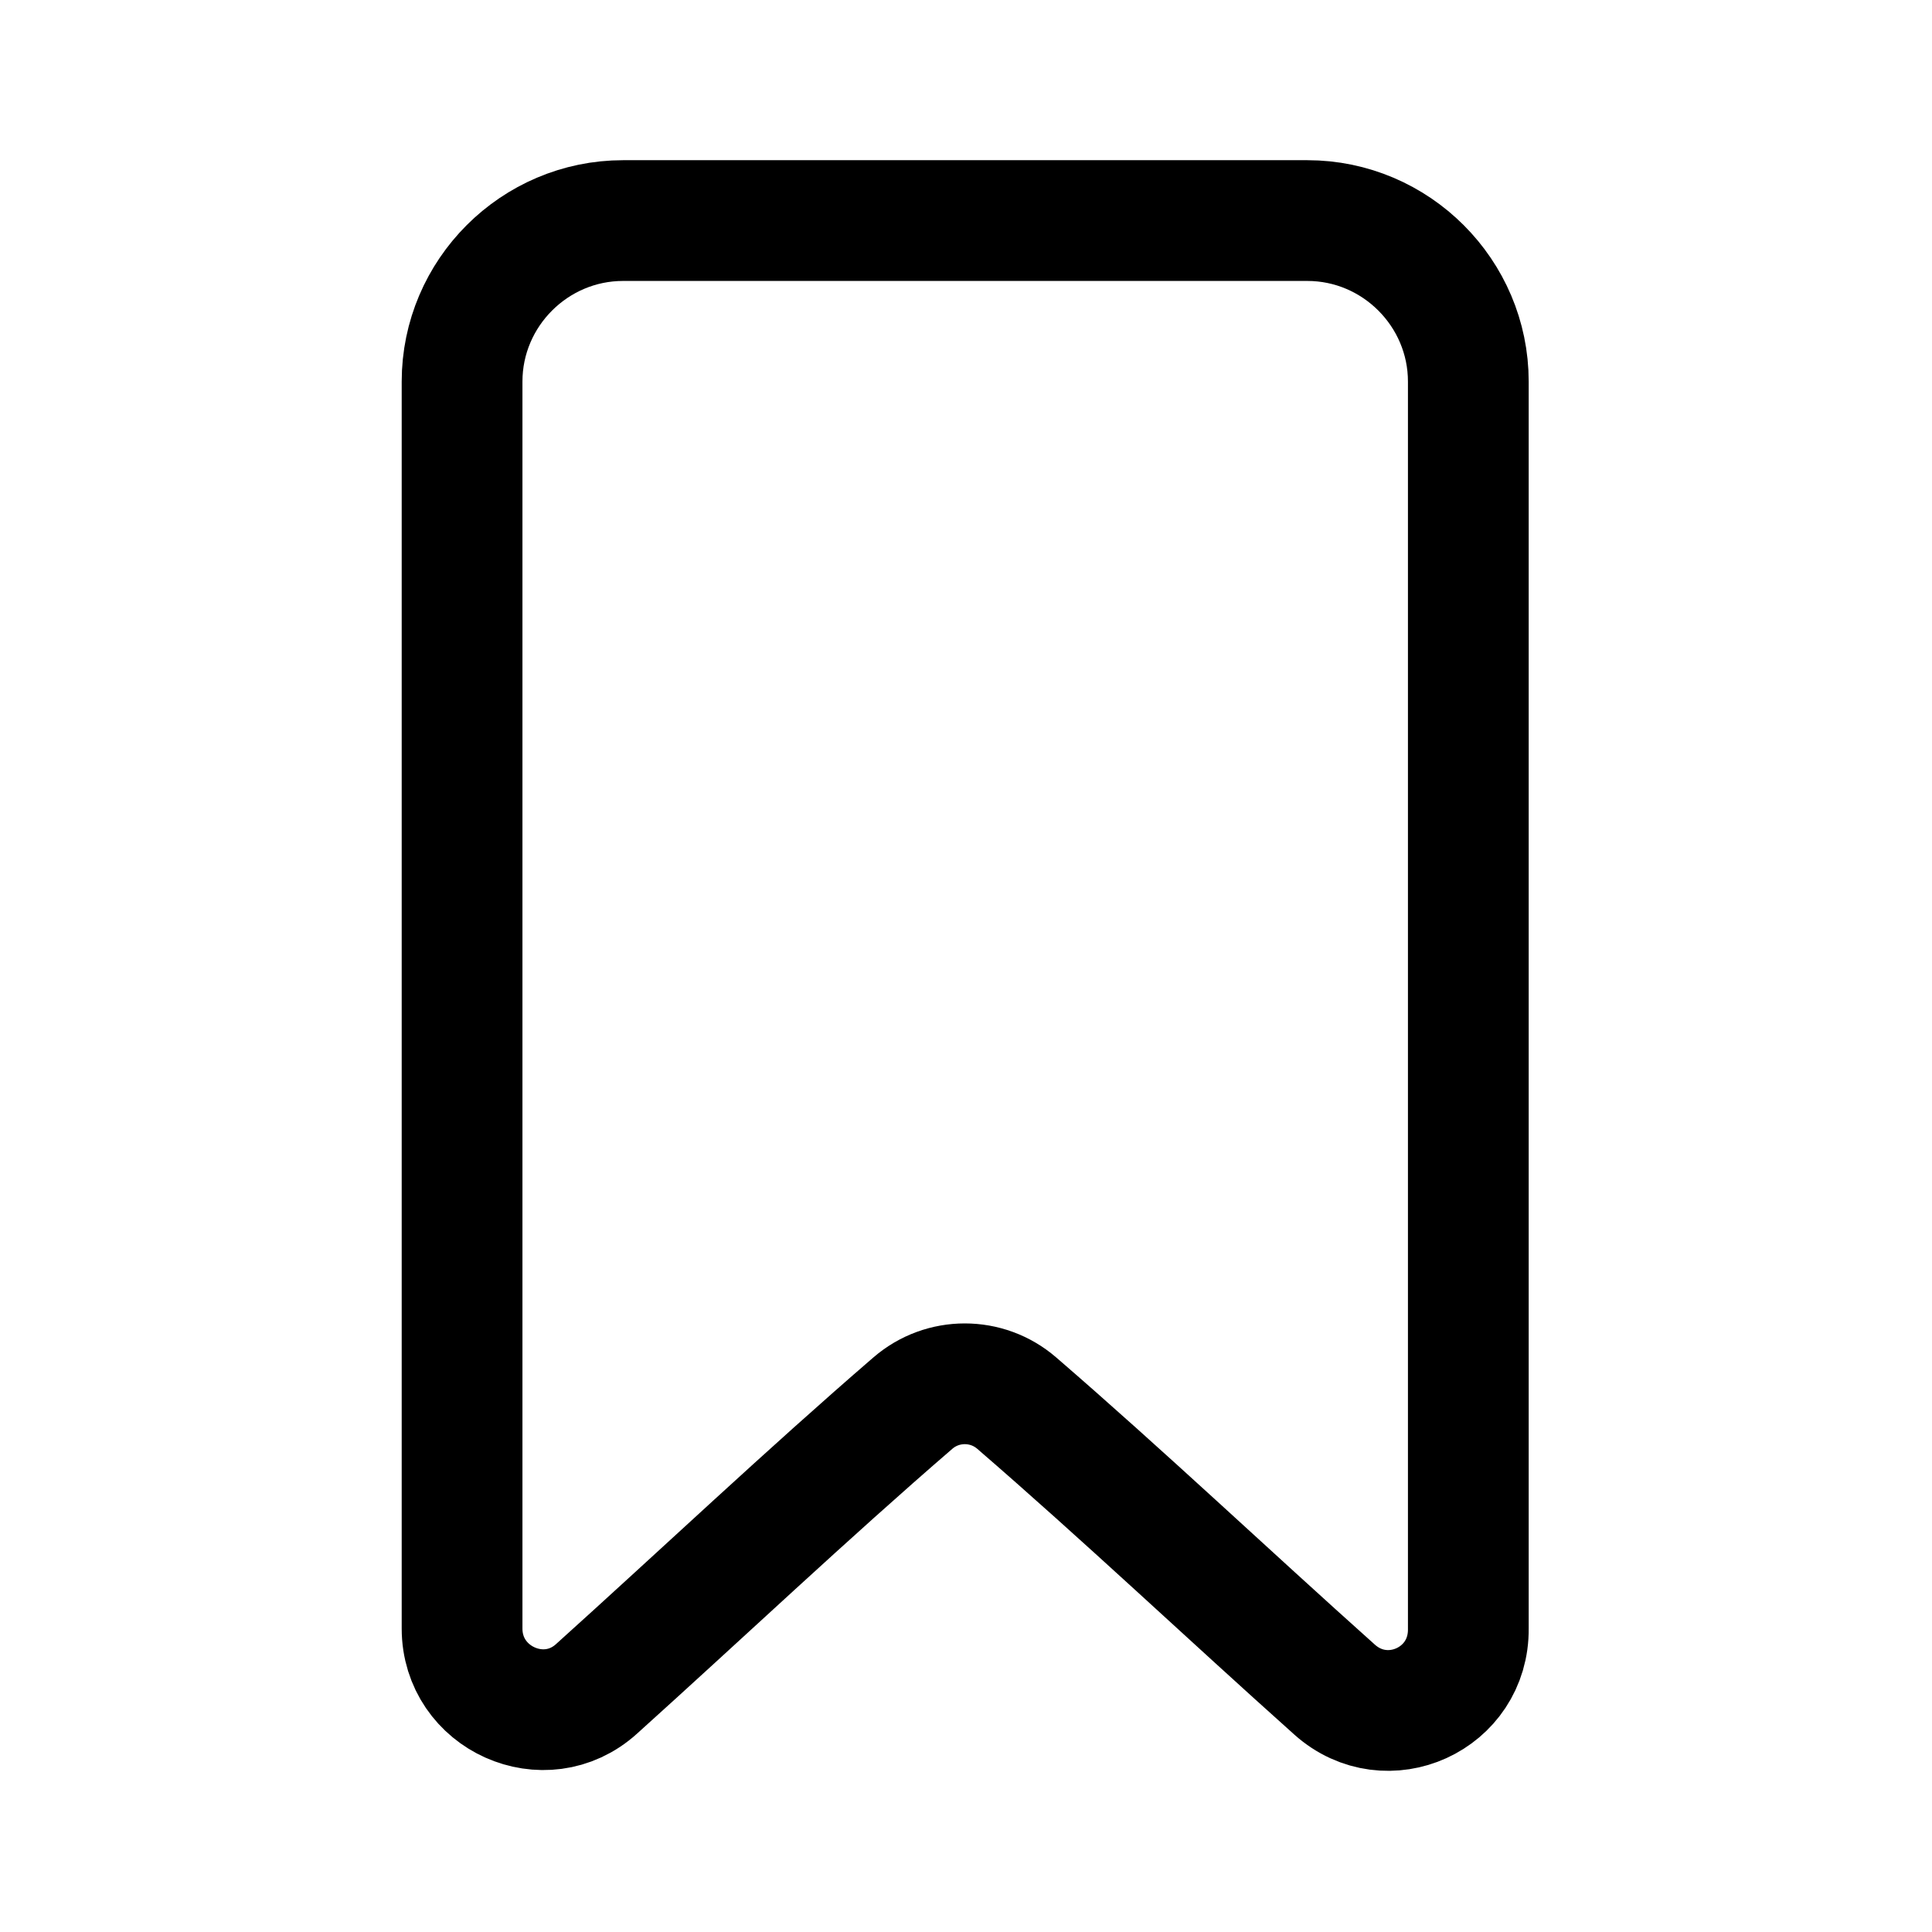
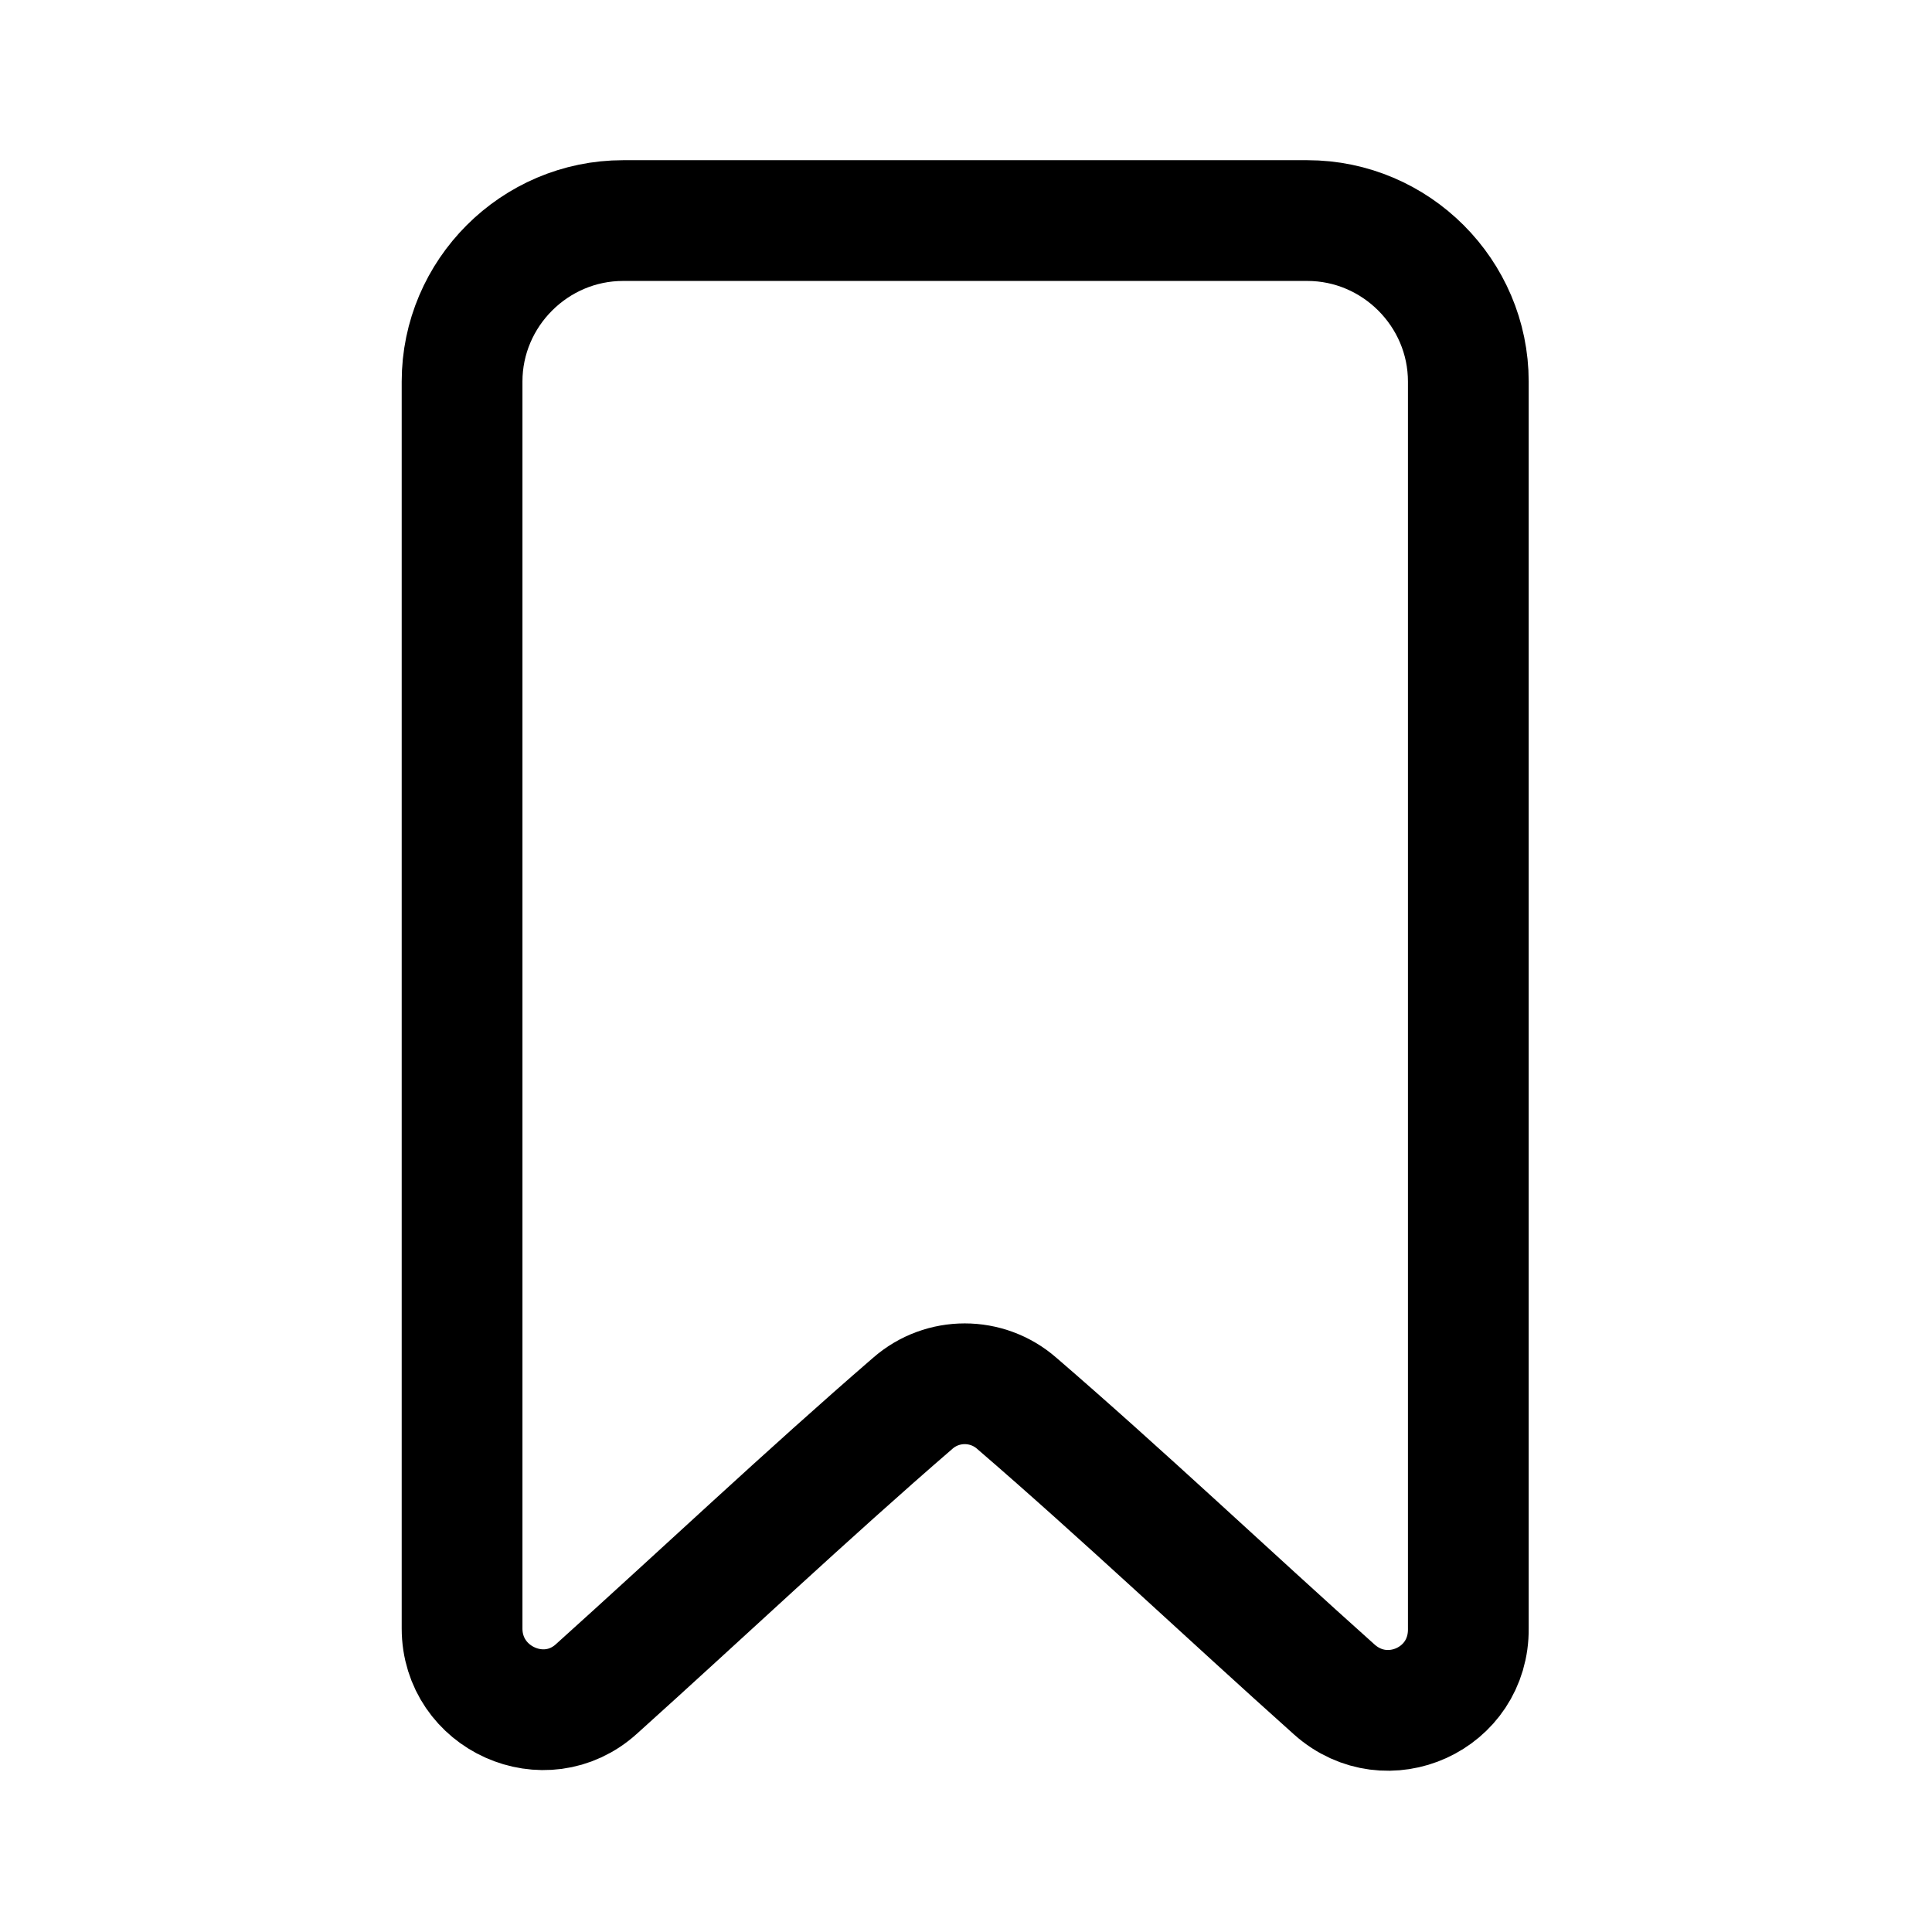
- <svg xmlns="http://www.w3.org/2000/svg" width="24" height="24" viewBox="0 0 24 24" fill="none">
-   <path d="M16.58 20.99C15.26 19.81 13.95 18.57 12.63 17.43C12.26 17.11 11.71 17.11 11.34 17.43C10.03 18.56 8.72 19.8 7.41 20.98C6.77 21.56 5.74 21.1 5.74 20.23V4.74C5.74 3.64 6.64 2.74 7.74 2.74H16.24C17.34 2.74 18.24 3.64 18.24 4.74V20.23C18.25 21.11 17.23 21.57 16.58 20.99Z" stroke="black" stroke-width="1.5" stroke-linecap="round" stroke-linejoin="round" />
+ <svg xmlns="http://www.w3.org/2000/svg" width="18px" height="18px" viewBox="0 0 18 18" version="1.1">
+   <g id="surface1">
+     <path style="fill:none;stroke-width:1.5;stroke-linecap:round;stroke-linejoin:round;stroke:rgb(0%,0%,0%);stroke-opacity:1;stroke-miterlimit:4;" d="M 16.578 20.99 C 15.26 19.812 13.948 18.568 12.63 17.432 C 12.26 17.109 11.708 17.109 11.339 17.432 C 10.031 18.562 8.719 19.802 7.411 20.979 C 6.771 21.562 5.74 21.099 5.74 20.229 L 5.74 4.74 C 5.74 3.641 6.641 2.74 7.74 2.74 L 16.24 2.74 C 17.339 2.74 18.24 3.641 18.24 4.74 L 18.24 20.229 C 18.25 21.109 17.229 21.568 16.578 20.99 Z M 16.578 20.99 " transform="matrix(0.75,0,0,0.75,0,0)" />
+   </g>
</svg>
